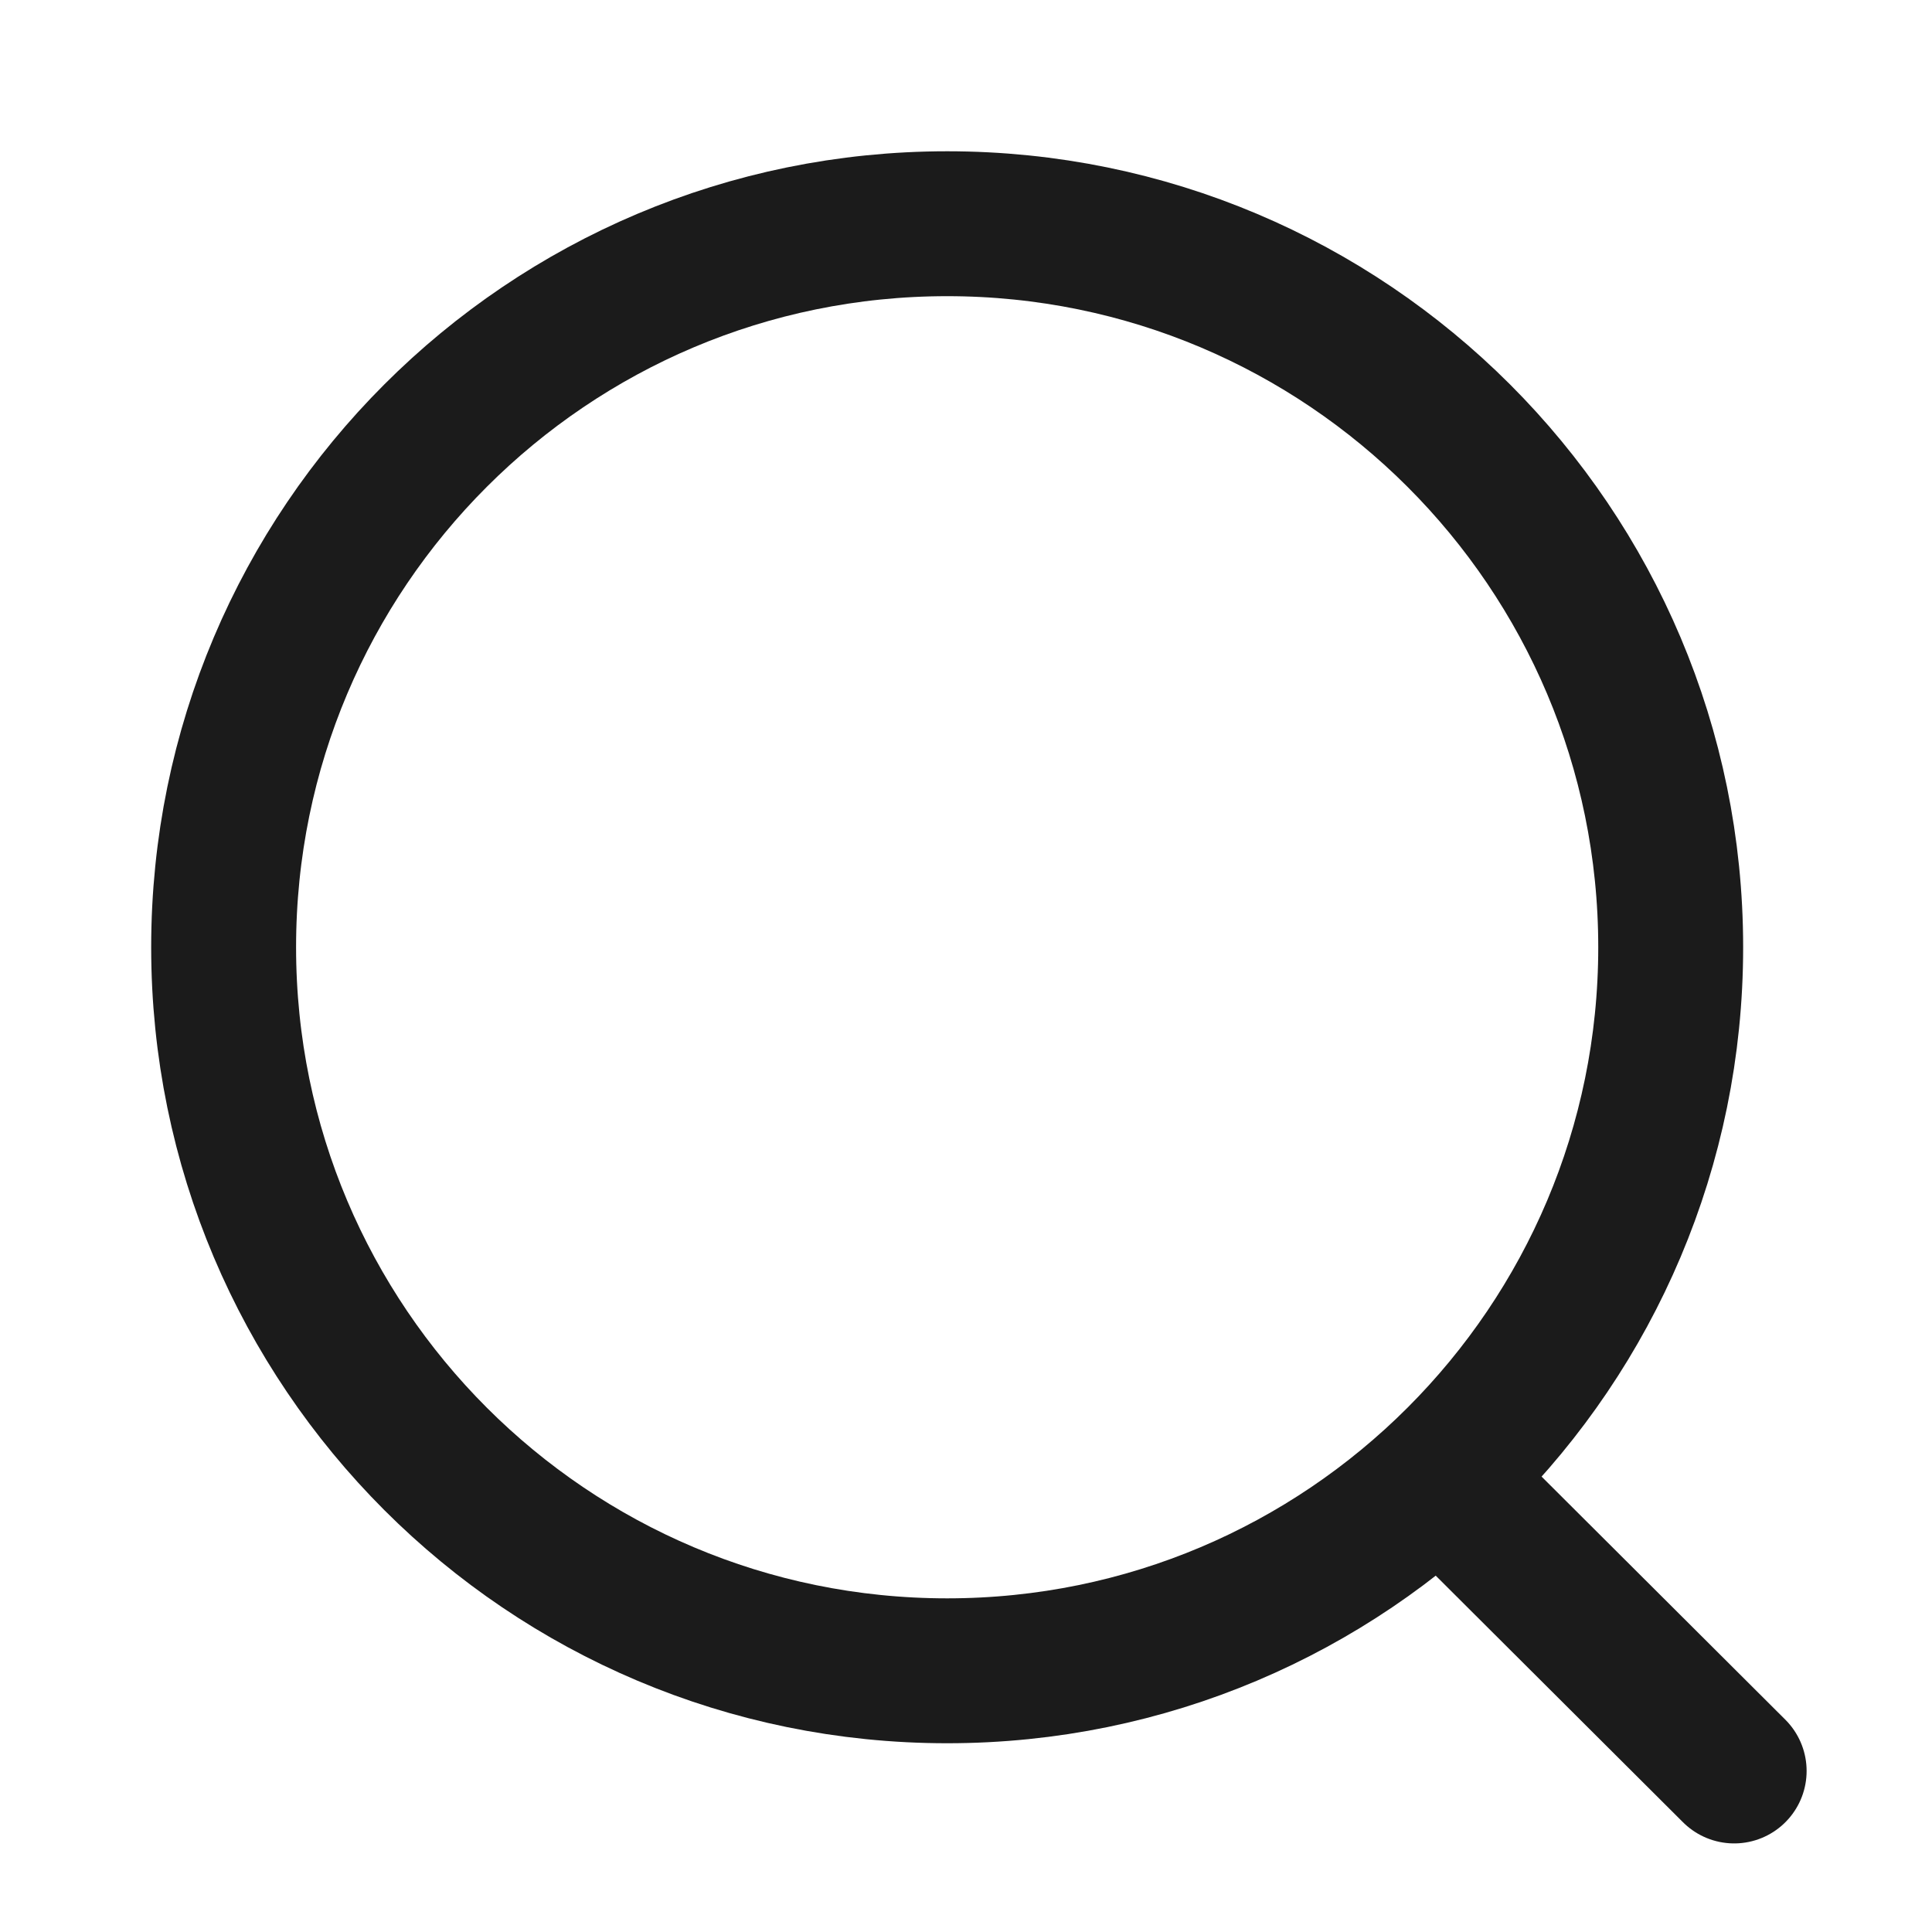
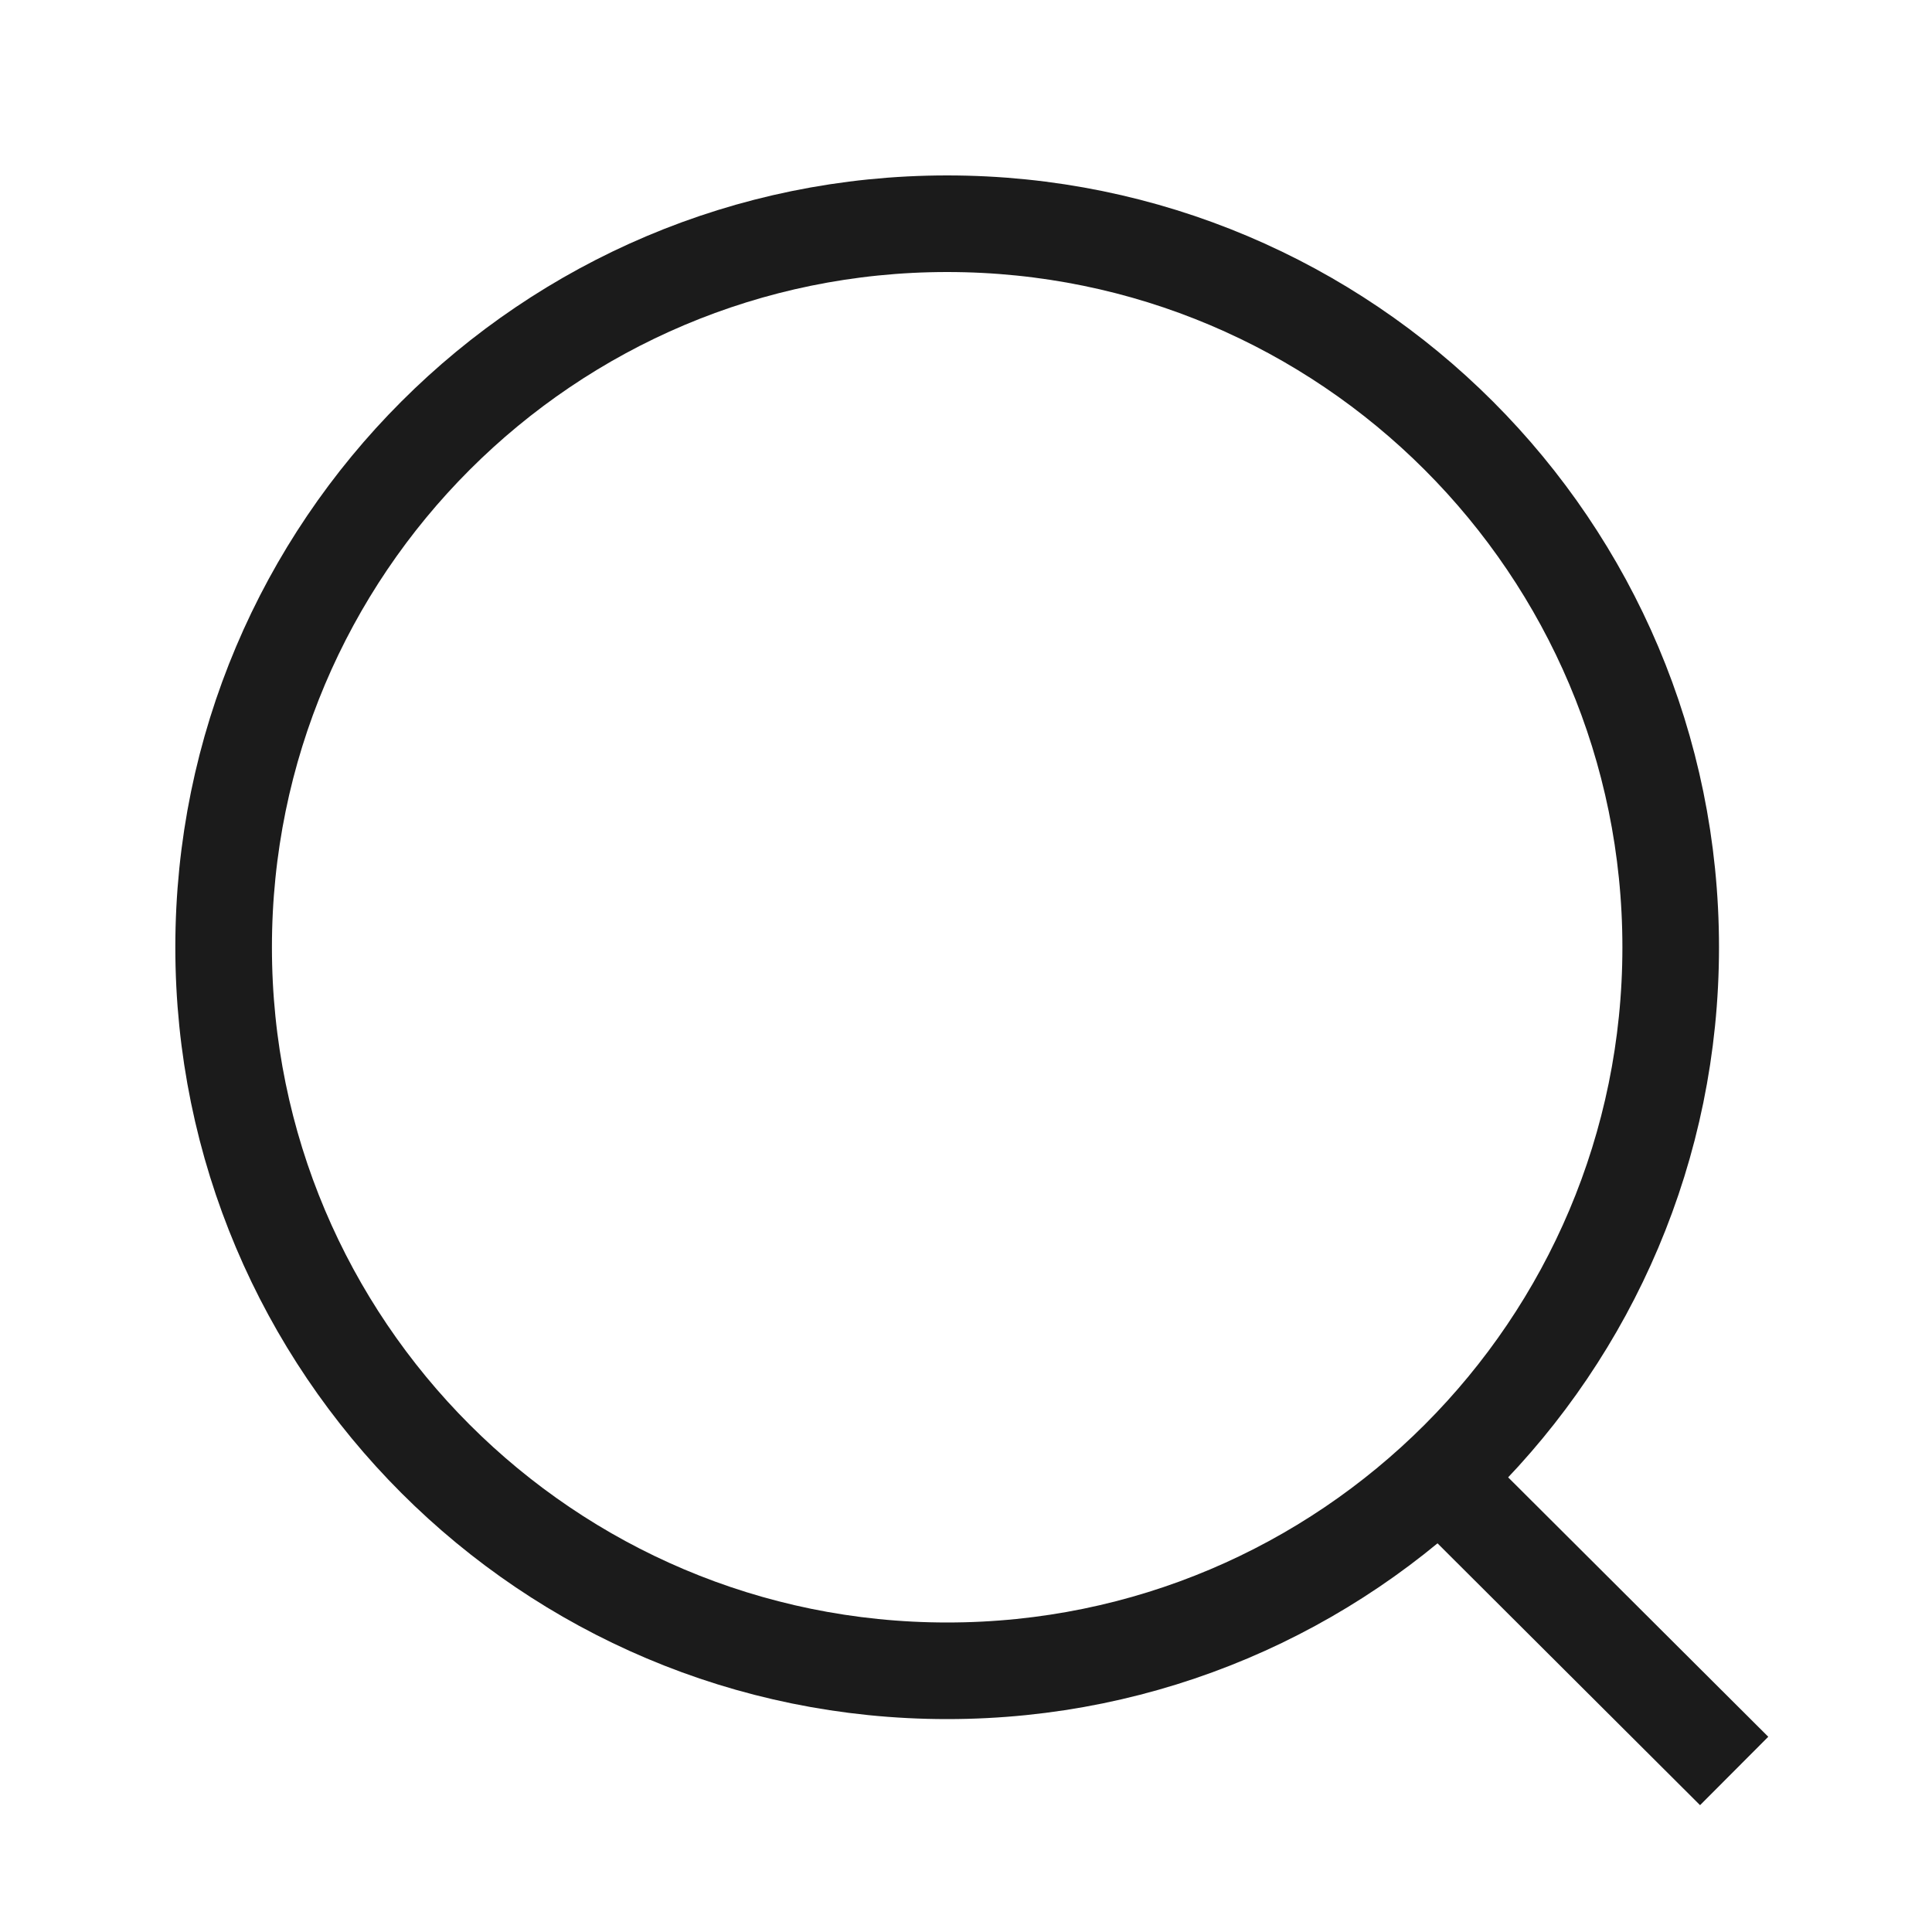
<svg xmlns="http://www.w3.org/2000/svg" width="20" height="20" viewBox="0 0 20 20" fill="none">
-   <ellipse cx="9.805" cy="9.806" rx="7.49" ry="7.49" stroke="#1B1B1B" stroke-width="1.5" stroke-linecap="round" stroke-linejoin="round" />
-   <path d="M15.015 15.404L17.952 18.333" stroke="#1B1B1B" stroke-width="1.5" stroke-linecap="round" stroke-linejoin="round" />
+   <ellipse cx="9.805" cy="9.806" rx="7.49" ry="7.49" stroke="#1B1B1B" strokeWidth="1.5" strokeLinecap="round" strokeLinejoin="round" />
+   <path d="M15.015 15.404L17.952 18.333" stroke="#1B1B1B" strokeWidth="1.5" strokeLinecap="round" strokeLinejoin="round" />
</svg>
